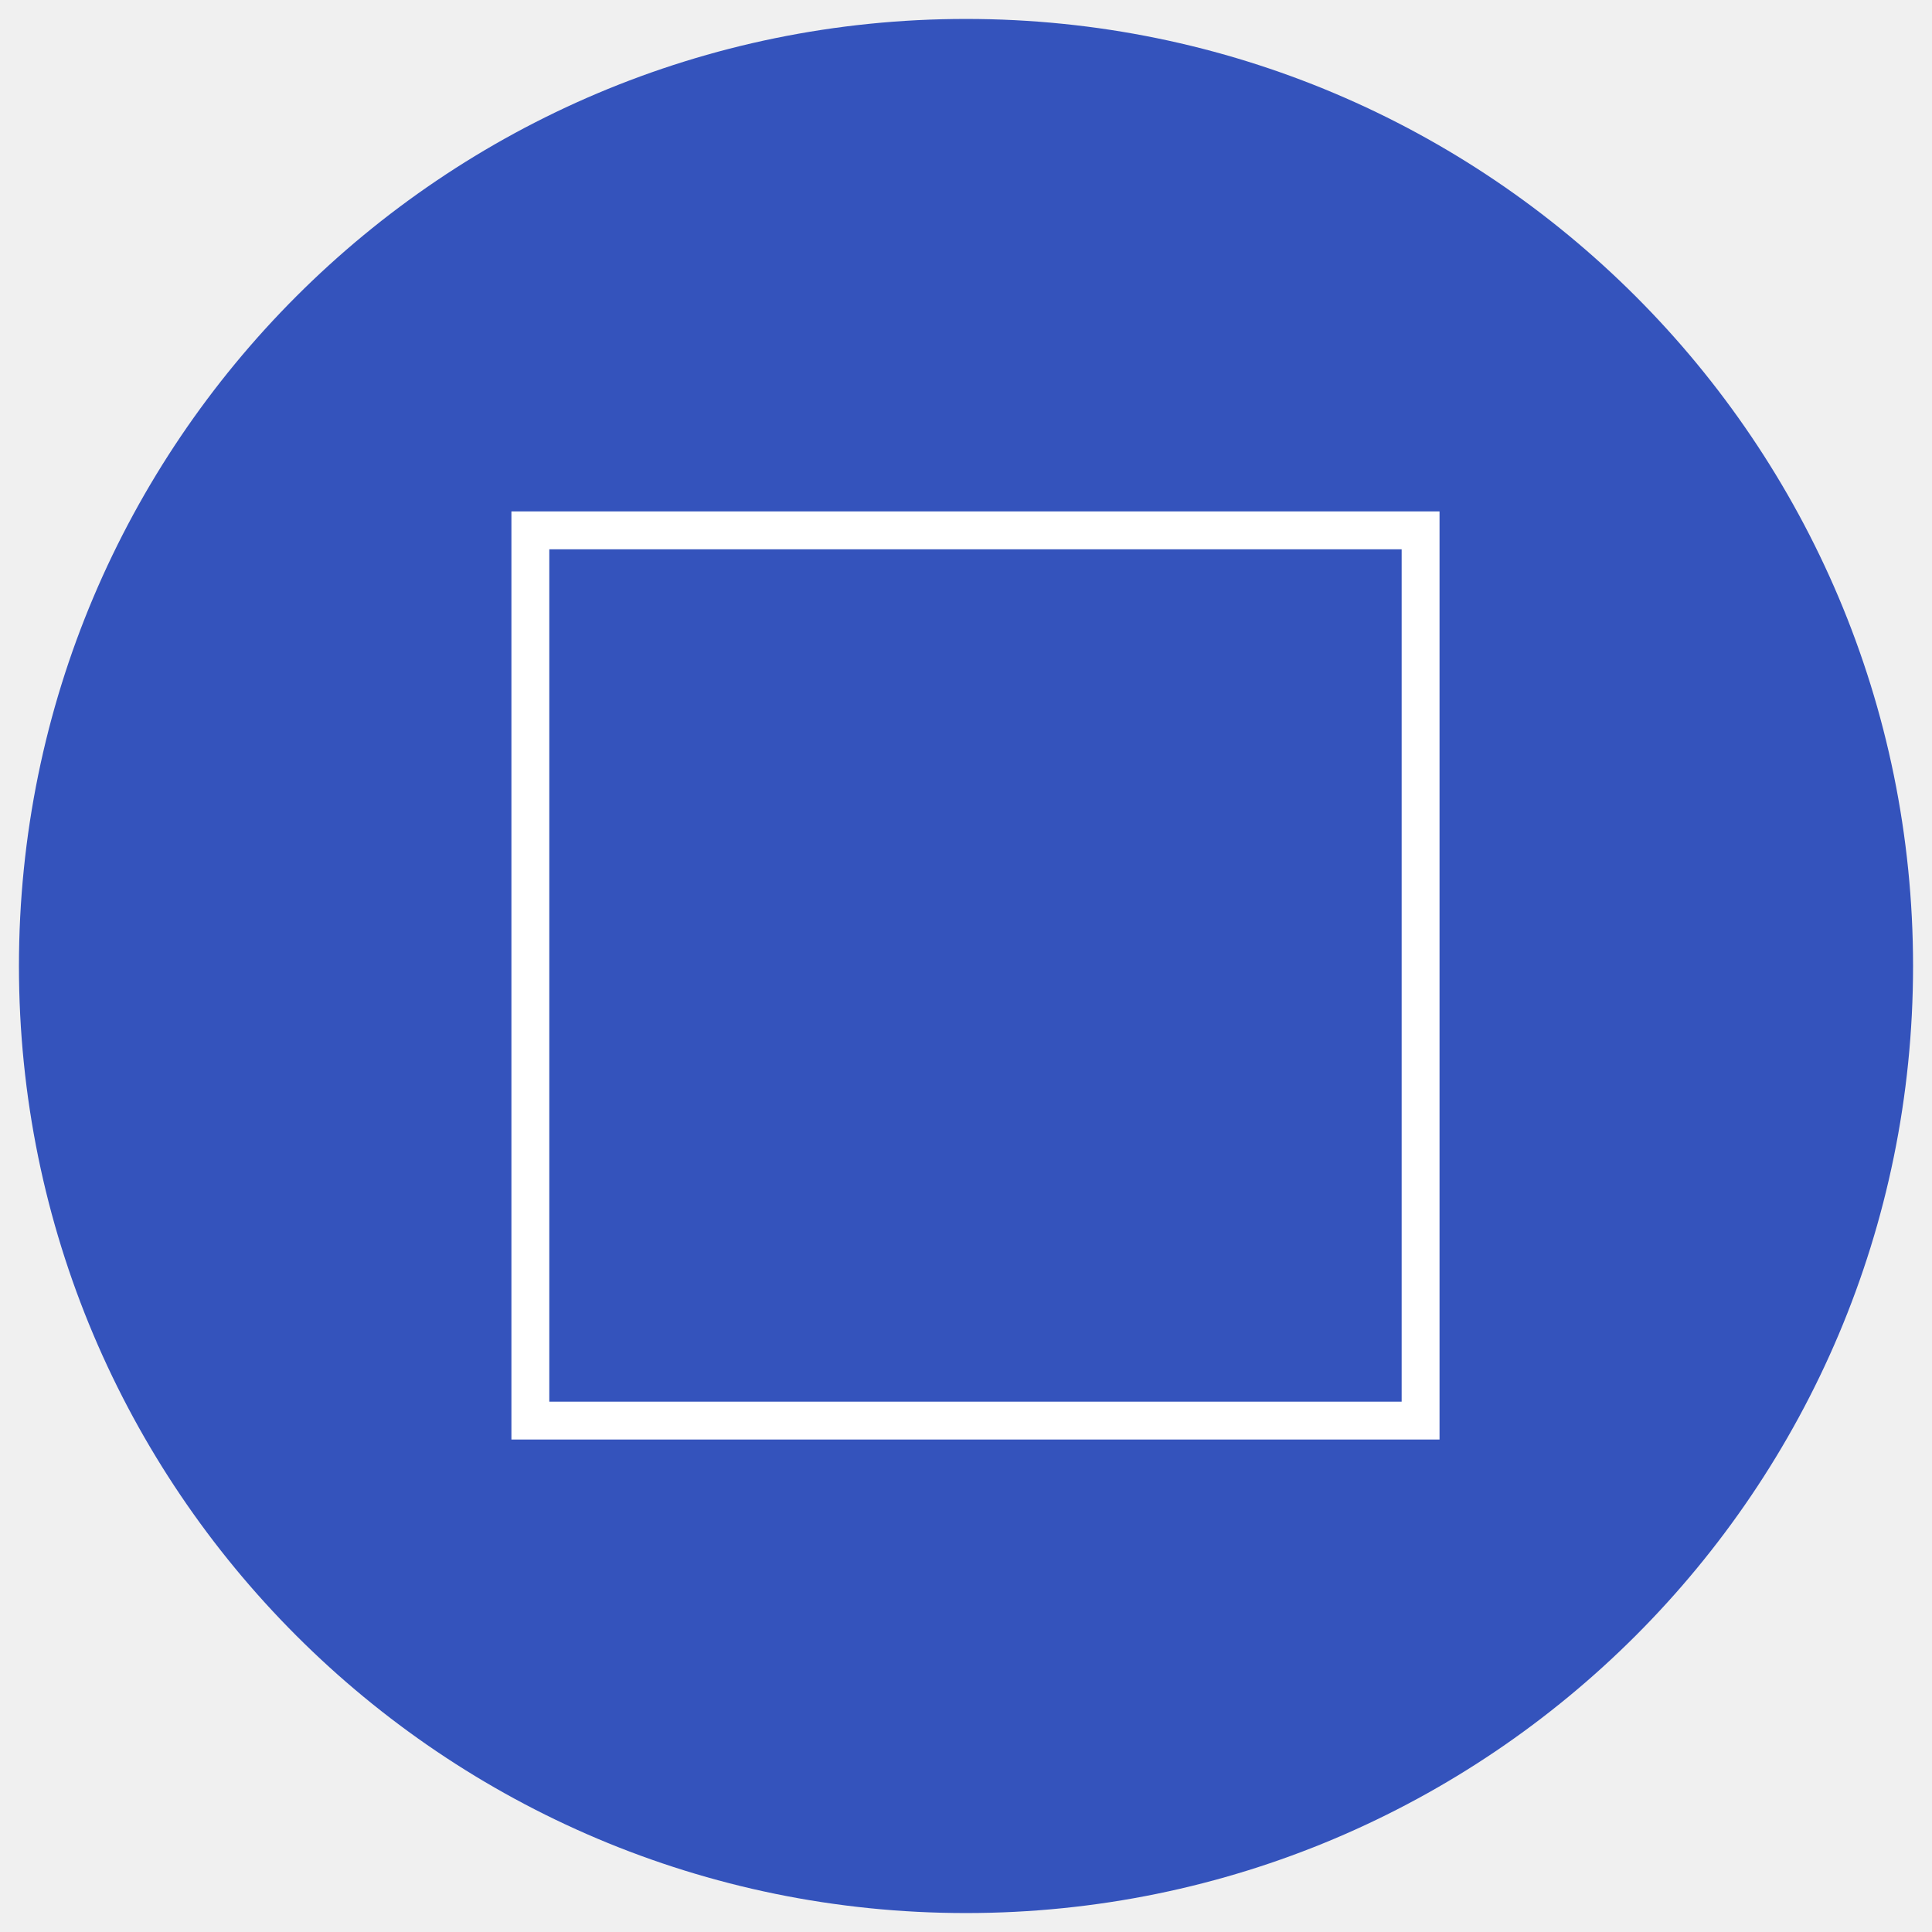
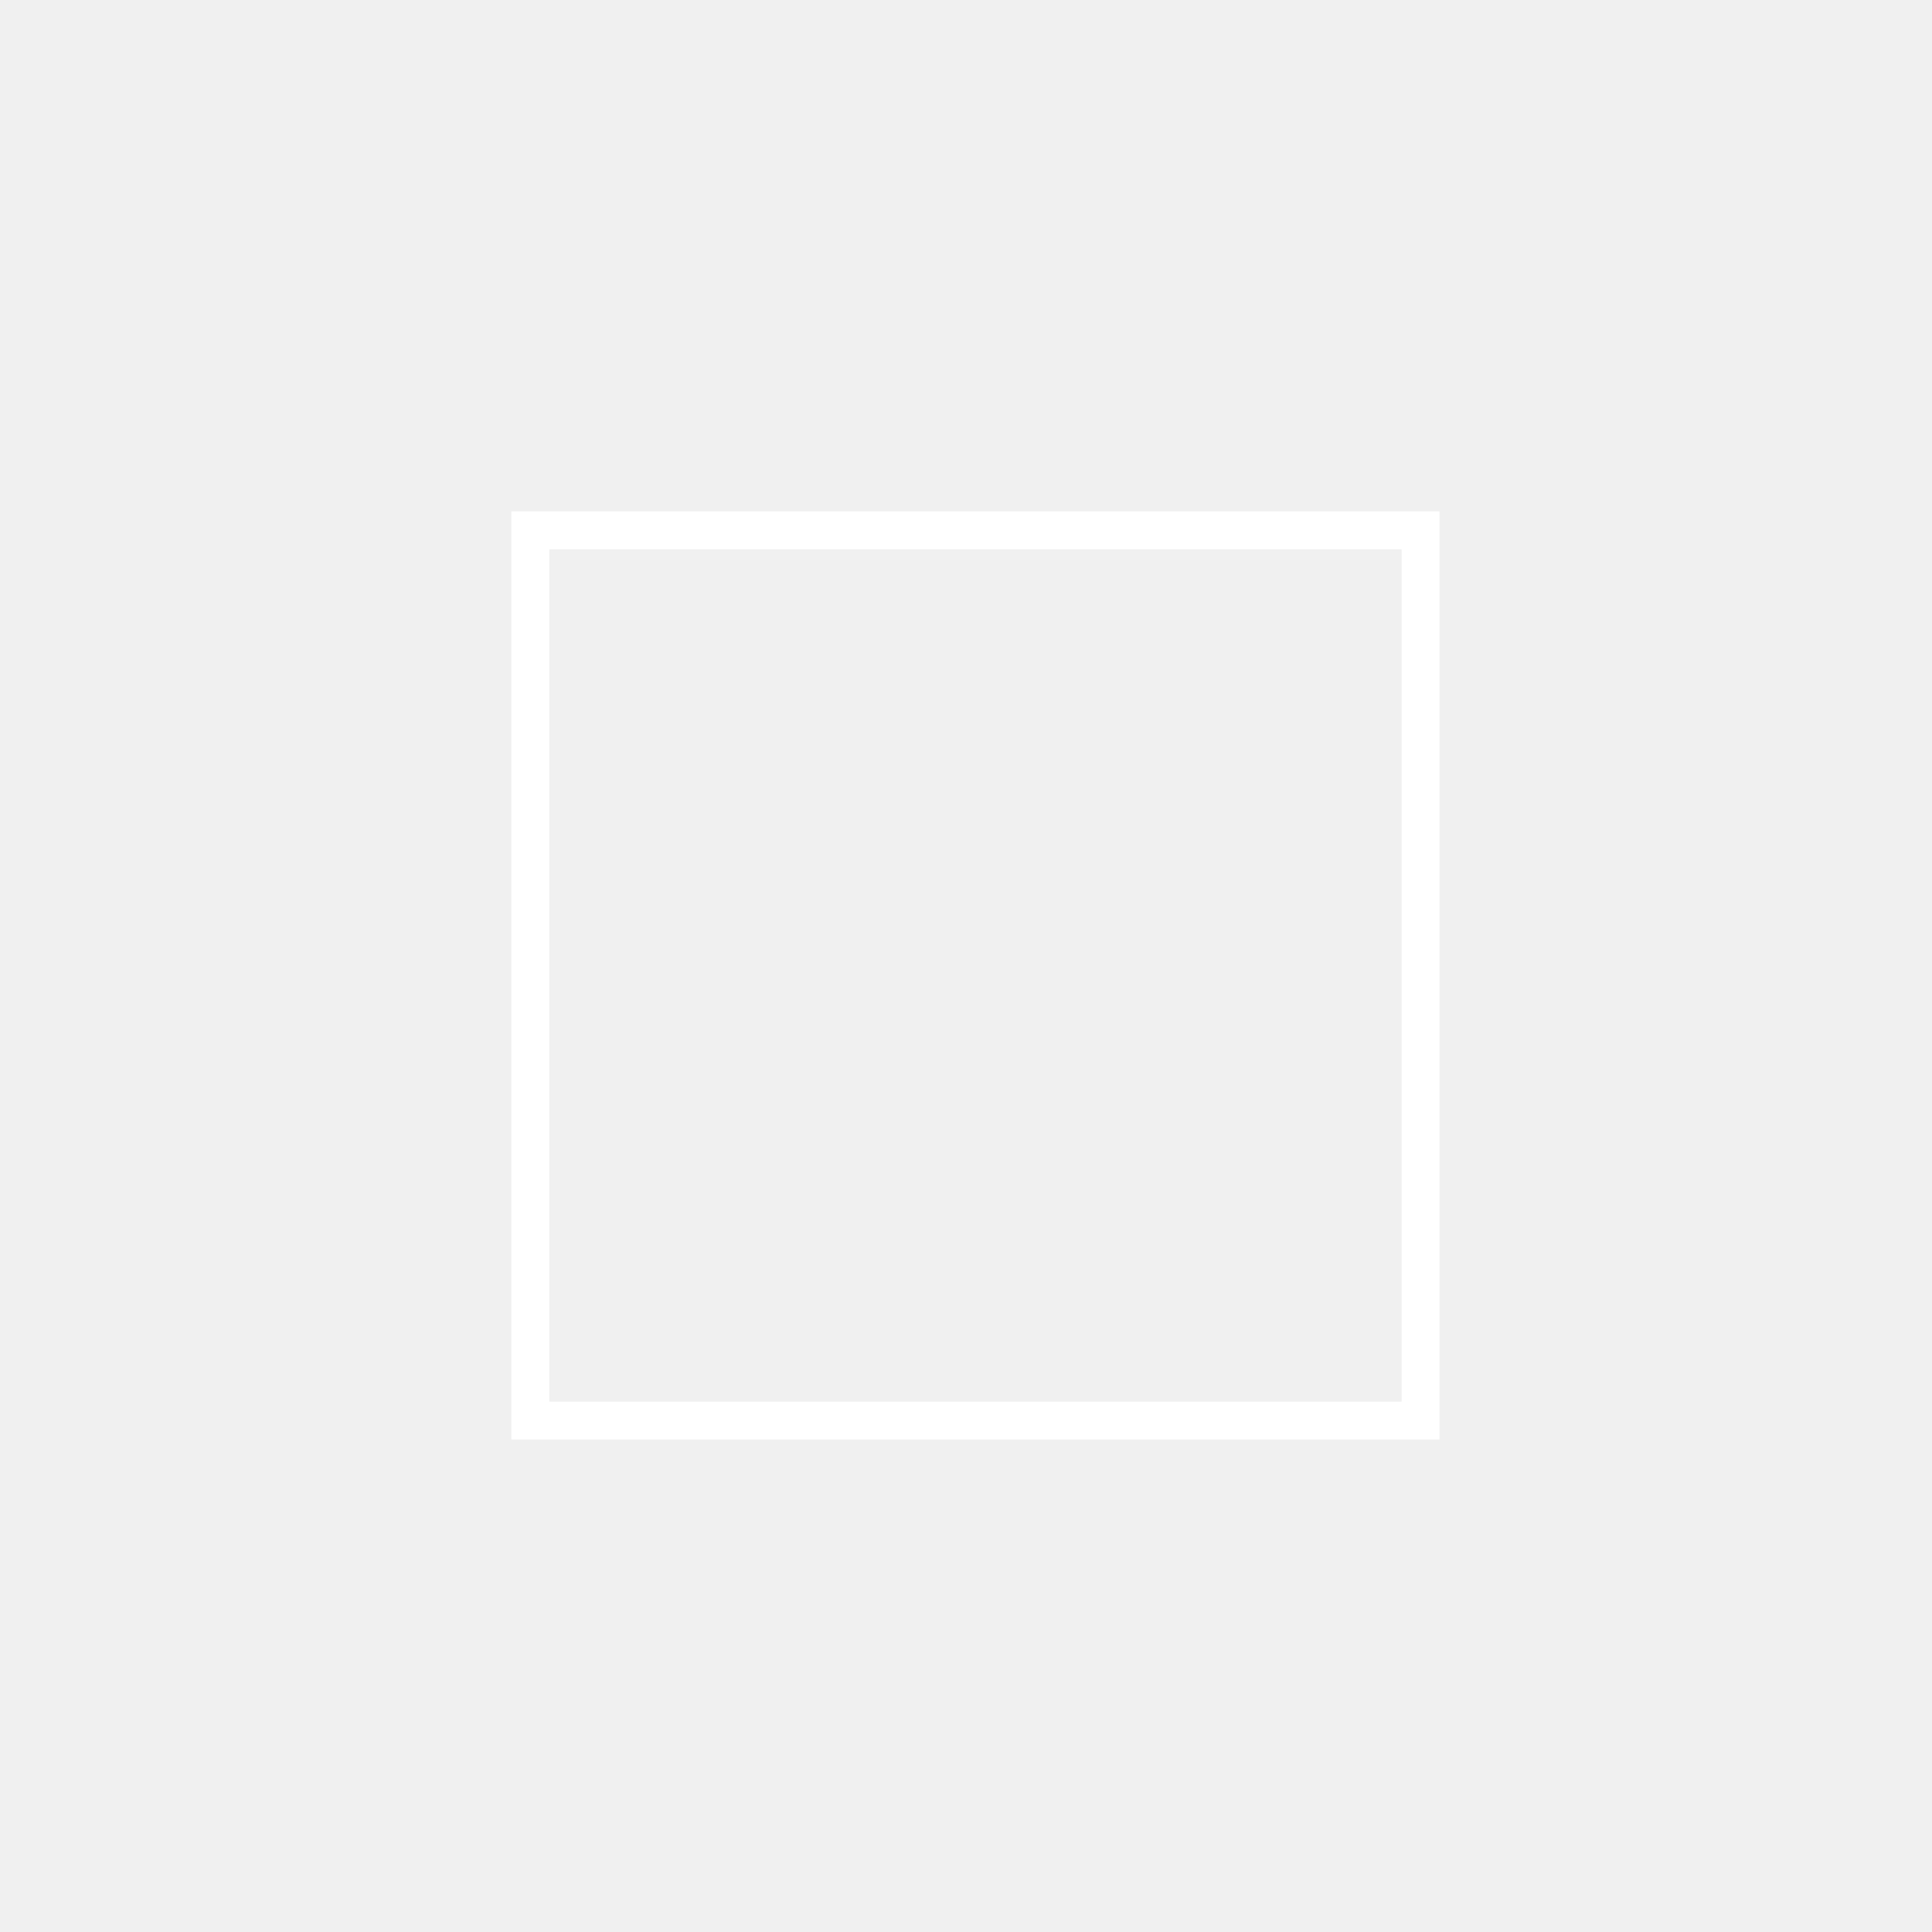
<svg xmlns="http://www.w3.org/2000/svg" xmlns:xlink="http://www.w3.org/1999/xlink" width="102px" height="102px" viewBox="0 0 102 102" version="1.1">
  <defs>
    <rect id="path-1" x="27" y="27" width="49" height="49" />
    <mask id="mask-2" maskContentUnits="userSpaceOnUse" maskUnits="objectBoundingBox" x="0" y="0" width="49" height="49" fill="white">
      <use xlink:href="#path-1" />
    </mask>
  </defs>
  <g id="clear" stroke="none" stroke-width="1" fill="none" fill-rule="evenodd">
-     <path d="M51,101 C78.614,101 101,78.614 101,51 C101,23.386 78.614,1 51,1 C23.386,1 1,23.386 1,51 C1,78.614 23.386,101 51,101 Z" id="Oval-1" fill="#3453BC" />
    <use id="Rectangle-1" stroke="#FFFFFF" mask="url(#mask-2)" stroke-width="4" xlink:href="#path-1" />
  </g>
</svg>
